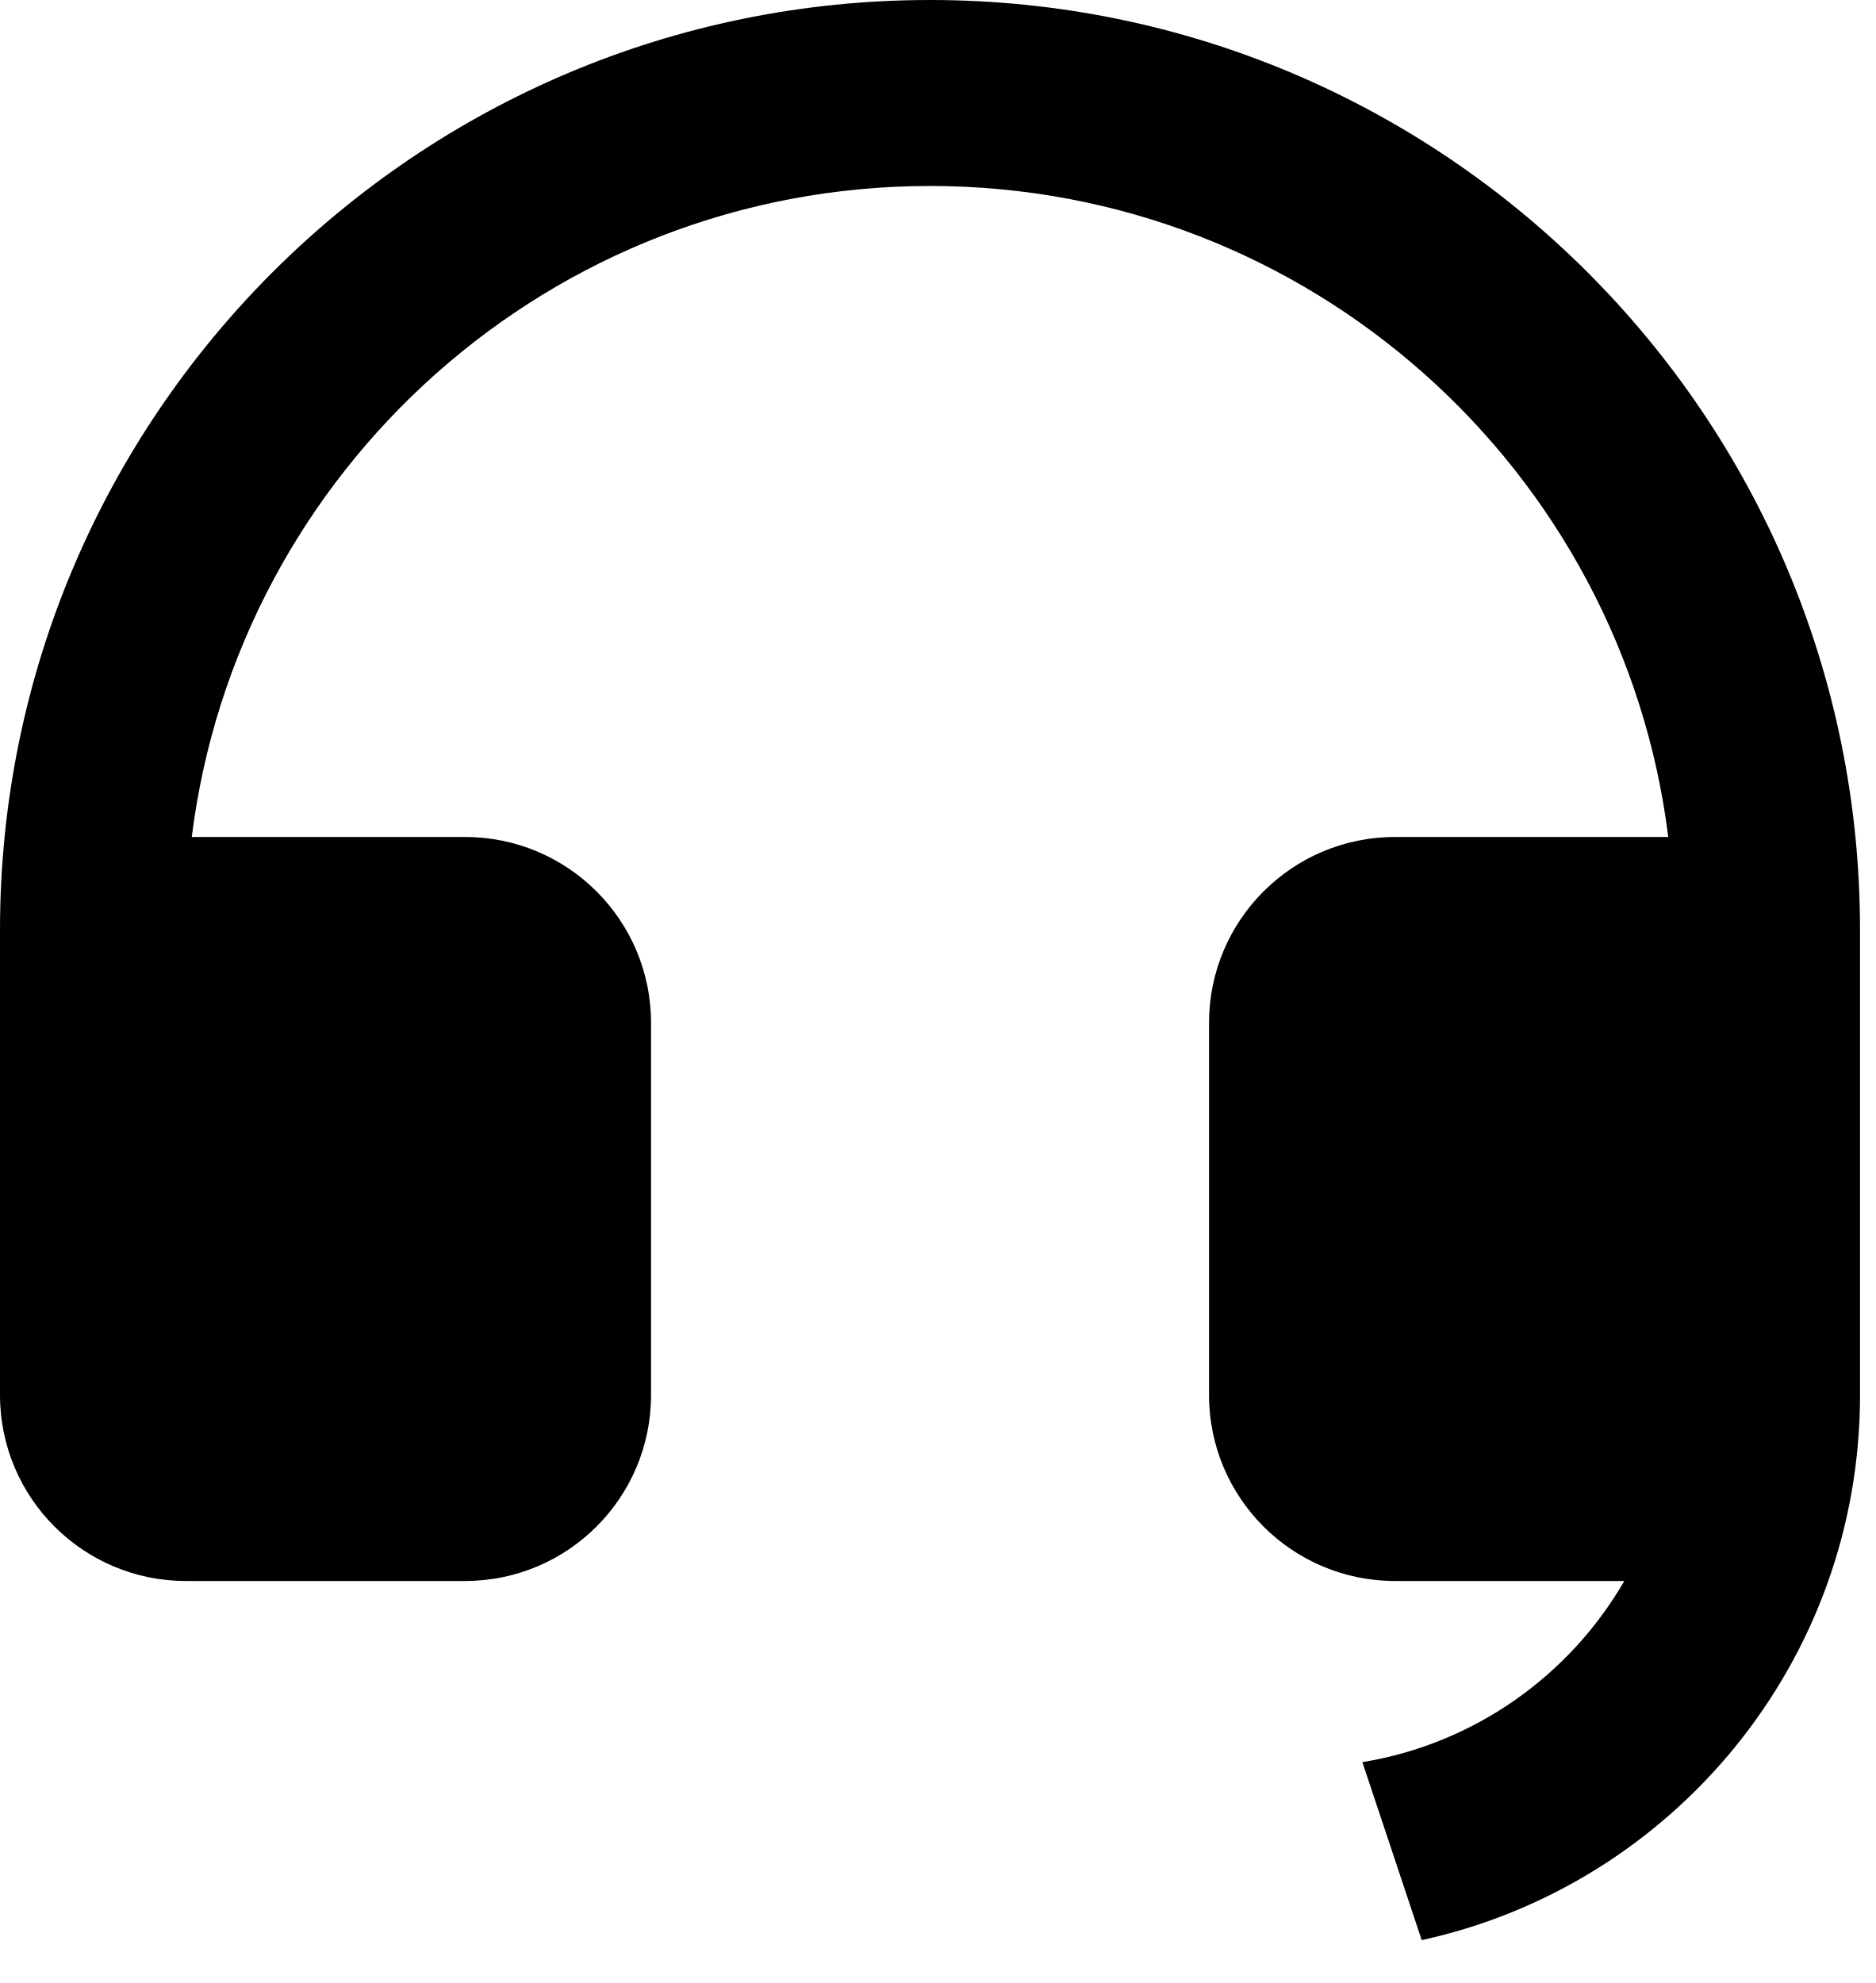
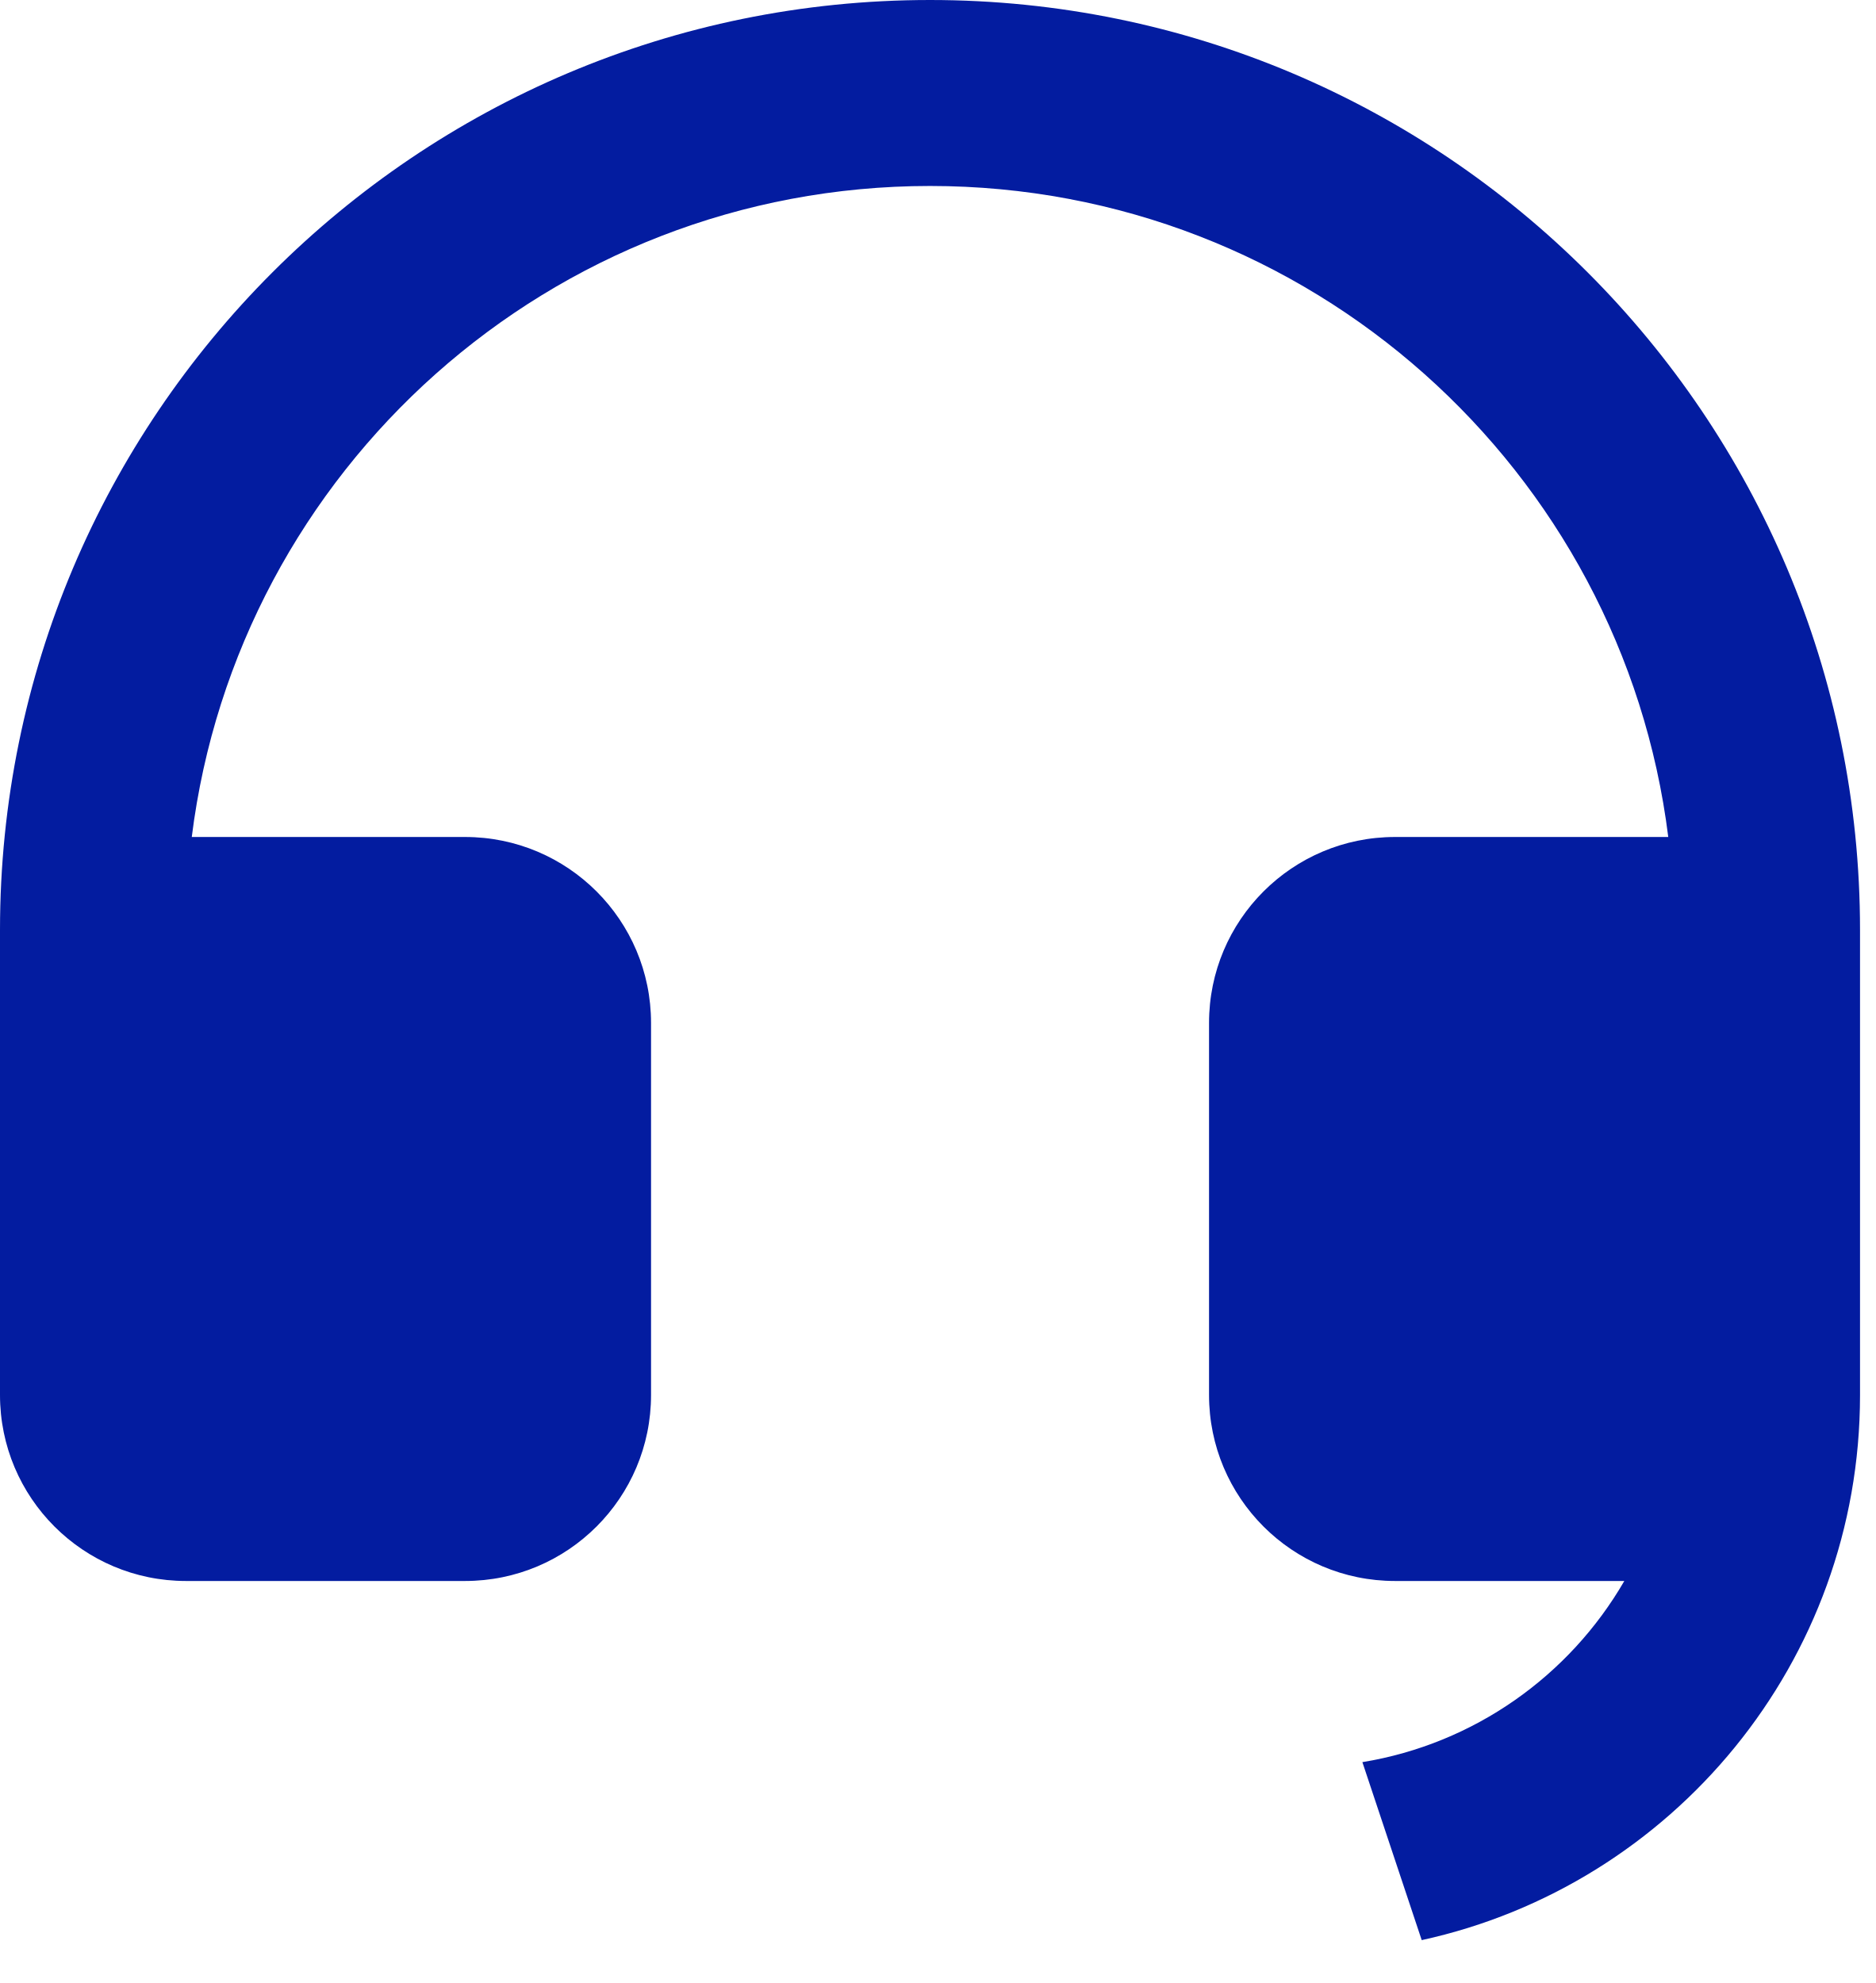
<svg xmlns="http://www.w3.org/2000/svg" width="35" height="37" viewBox="0 0 35 37" fill="none">
-   <path d="M34.704 26.032C34.703 31.014 31.203 35.178 26.526 36.2L25.419 32.879C27.509 32.537 29.285 31.264 30.306 29.499H26.028C24.111 29.499 22.558 27.946 22.558 26.028V19.087C22.558 17.17 24.111 15.617 26.028 15.617H31.126C30.273 8.77 24.432 3.47 17.352 3.47C10.273 3.47 4.432 8.77 3.578 15.617H8.676C10.594 15.617 12.147 17.17 12.147 19.087V26.028C12.147 27.946 10.594 29.499 8.676 29.499H3.47C1.553 29.499 0 27.946 0 26.028V17.352C0 7.769 7.769 0 17.352 0C26.936 0 34.704 7.769 34.704 17.352V26.032Z" fill="black" />
+   <path d="M34.704 26.032C34.703 31.014 31.203 35.178 26.526 36.2L25.419 32.879C27.509 32.537 29.285 31.264 30.306 29.499H26.028C24.111 29.499 22.558 27.946 22.558 26.028V19.087C22.558 17.17 24.111 15.617 26.028 15.617H31.126C30.273 8.77 24.432 3.47 17.352 3.47C10.273 3.47 4.432 8.77 3.578 15.617H8.676C10.594 15.617 12.147 17.17 12.147 19.087V26.028C12.147 27.946 10.594 29.499 8.676 29.499H3.47C1.553 29.499 0 27.946 0 26.028V17.352C0 7.769 7.769 0 17.352 0C26.936 0 34.704 7.769 34.704 17.352V26.032Z" fill="#031CA0" />
</svg>
